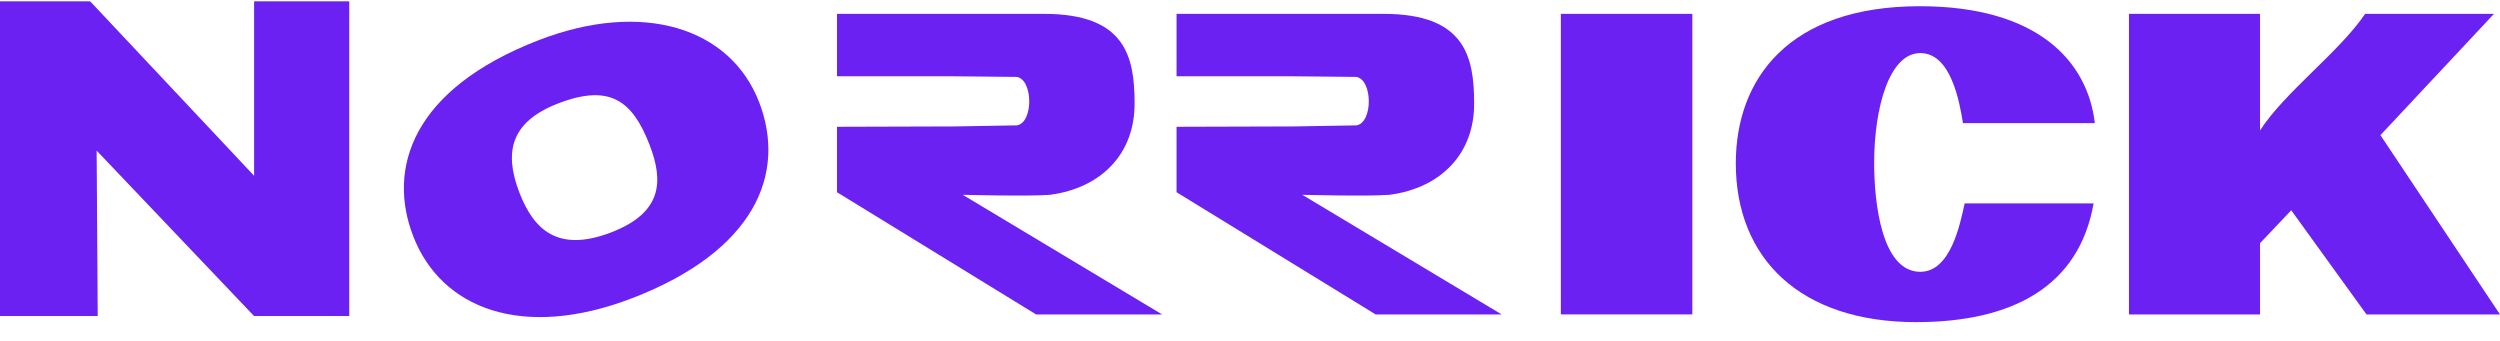
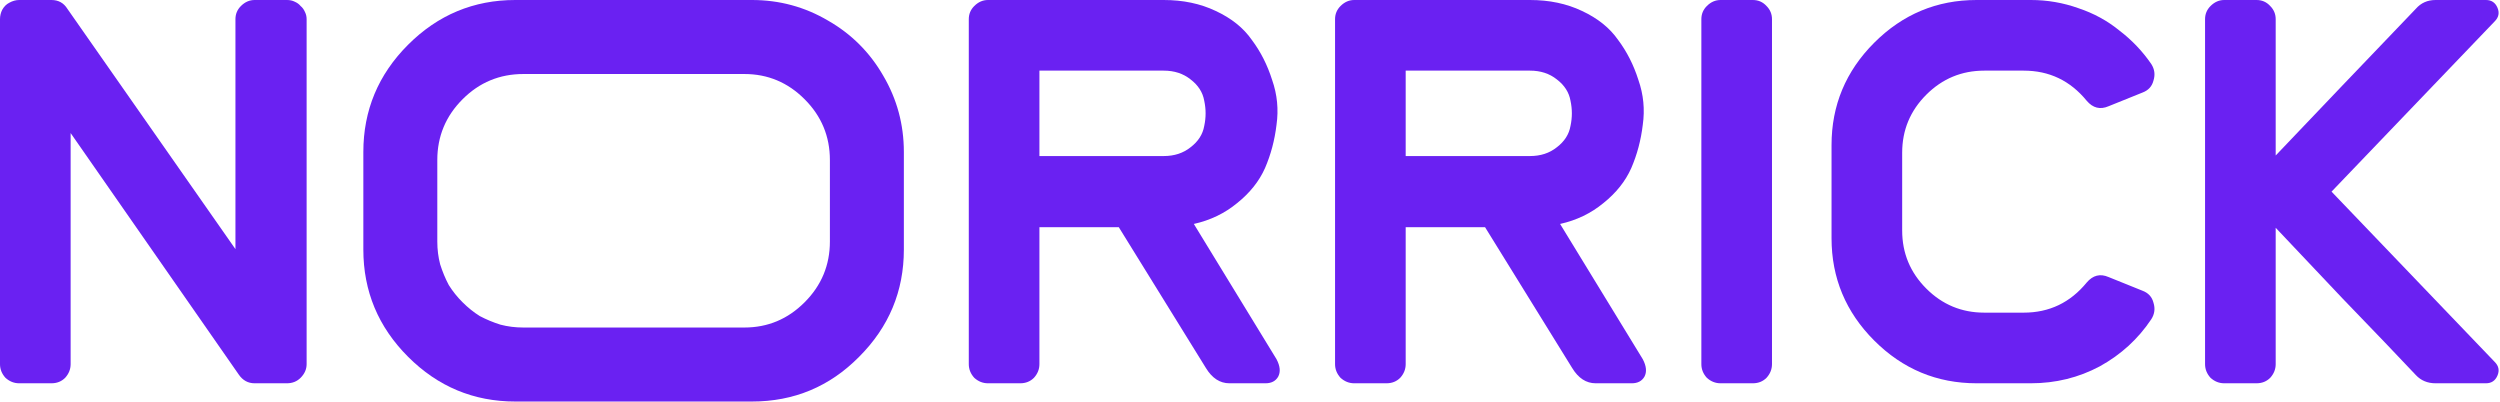
- <svg xmlns="http://www.w3.org/2000/svg" viewBox="0 0 281.18 38.31" fill="#6a21f2">
-   <path d="M39.28 0.15L39.28 35.54L28.57 35.54L10.87 16.94L10.99 35.54L0.00 35.54L0.00 0.15L10.14 0.15L10.77 0.82L28.58 19.77L28.58 0.15L39.28 0.15Z" />
-   <path d="M58.42 21.67C60.07 25.95 62.84 28.41 68.76 26.13C74.55 23.89 74.62 20.34 73.06 16.29C71.16 11.39 68.64 9.37 62.79 11.63C57.52 13.66 56.62 17.00 58.42 21.67ZM85.38 11.49C88.49 19.54 84.89 28.22 71.14 33.52C58.73 38.31 49.60 34.68 46.47 26.55C43.54 18.97 46.32 10.03 60.61 4.51C72.30 0.00 82.15 3.12 85.38 11.49Z" />
-   <path d="M118.10 21.91C123.92 21.13 127.61 17.26 127.61 11.67C127.61 6.38 126.60 1.56 117.43 1.56L94.14 1.56L94.14 8.58L107.19 8.58L114.34 8.65C116.21 8.93 116.25 13.76 114.39 14.10L107.43 14.22L94.14 14.26L94.14 21.62L116.54 35.37L130.71 35.37L108.28 21.91C108.28 21.91 115.68 22.10 118.10 21.91Z" />
-   <path d="M156.29 21.91C162.11 21.13 165.80 17.26 165.80 11.67C165.80 6.38 164.79 1.56 155.62 1.56L132.33 1.56L132.33 8.58L145.38 8.58L152.53 8.65C154.40 8.93 154.44 13.76 152.58 14.10L145.62 14.22L132.33 14.26L132.33 21.62L154.73 35.37L168.90 35.37L146.47 21.91C146.47 21.91 153.87 22.10 156.29 21.91Z" />
-   <path d="M175.55 1.56H190.34V35.36H175.55Z" />
-   <path d="M235.47 22.88C233.84 32.15 226.44 36.23 215.50 36.23C202.48 36.23 195.23 29.07 195.23 18.37C195.23 8.91 201.14 0.70 215.93 0.70C229.18 0.70 234.80 6.89 235.61 13.85L220.78 13.85C220.39 11.45 219.43 5.97 215.98 5.97C212.47 5.97 210.79 12.17 210.79 18.32C210.79 22.74 211.61 30.57 215.98 30.57C219.38 30.57 220.44 25.28 220.97 22.88L235.47 22.88Z" />
-   <path d="M239.45 1.56L254.19 1.56L254.19 14.67C256.98 10.35 263.08 5.88 266.01 1.56L280.50 1.56L267.73 15.20L281.18 35.37L266.17 35.37L257.70 23.65L254.19 27.35L254.19 35.37L239.45 35.37L239.45 1.56Z" />
+ <svg xmlns="http://www.w3.org/2000/svg" viewBox="0 0 54.79 8.8" fill="#6a21f2">
+   <path d="M0.42 0H1.128C1.28 0 1.396 0.064 1.476 0.192L5.16 5.46V0.42C5.16 0.308 5.2 0.212 5.28 0.132C5.368 0.044 5.468 0 5.58 0H6.288C6.352 0 6.408 0.012 6.456 0.036C6.512 0.06 6.556 0.092 6.588 0.132C6.628 0.164 6.66 0.208 6.684 0.264C6.708 0.312 6.72 0.364 6.72 0.42V7.98C6.72 8.092 6.676 8.192 6.588 8.28C6.508 8.36 6.408 8.4 6.288 8.4H5.58C5.436 8.4 5.32 8.336 5.232 8.208L1.548 2.916V7.98C1.548 8.092 1.508 8.192 1.428 8.28C1.348 8.36 1.248 8.4 1.128 8.4H0.42C0.308 8.4 0.208 8.36 0.12 8.28C0.04 8.192 0 8.092 0 7.98V0.42C0 0.348 0.016 0.28 0.048 0.216C0.088 0.144 0.14 0.092 0.204 0.06C0.276 0.02 0.348 0 0.42 0Z" />
+   <path d="M16.478 0C17.081 0 17.639 0.151 18.15 0.453C18.661 0.746 19.063 1.148 19.357 1.659C19.658 2.171 19.809 2.728 19.809 3.331V5.469C19.809 6.382 19.482 7.166 18.829 7.819C18.183 8.473 17.4 8.8 16.478 8.8H11.294C10.381 8.8 9.597 8.473 8.943 7.819C8.29 7.166 7.963 6.382 7.963 5.469V3.331C7.963 2.418 8.29 1.634 8.943 0.981C9.597 0.327 10.381 0 11.294 0H16.478ZM18.188 5.293V3.507C18.188 2.988 18.003 2.544 17.634 2.175C17.266 1.806 16.826 1.622 16.314 1.622H11.47C10.951 1.622 10.506 1.806 10.138 2.175C9.769 2.544 9.584 2.988 9.584 3.507V5.293C9.584 5.469 9.605 5.636 9.647 5.795C9.698 5.955 9.76 6.106 9.836 6.248C9.92 6.382 10.02 6.508 10.138 6.625C10.255 6.742 10.381 6.843 10.515 6.927C10.657 7.002 10.808 7.065 10.967 7.115C11.127 7.157 11.294 7.178 11.47 7.178H16.314C16.826 7.178 17.266 6.994 17.634 6.625C18.003 6.256 18.188 5.812 18.188 5.293Z" />
+   <path d="M25.504 1.548H22.78V3.42H25.504C25.736 3.42 25.932 3.356 26.092 3.228C26.26 3.1 26.36 2.944 26.392 2.76C26.432 2.576 26.432 2.392 26.392 2.208C26.36 2.024 26.26 1.868 26.092 1.74C25.932 1.612 25.736 1.548 25.504 1.548ZM21.232 0.42C21.232 0.308 21.272 0.212 21.352 0.132C21.44 0.044 21.54 0 21.652 0H25.504C25.928 0 26.308 0.08 26.644 0.24C26.988 0.4 27.252 0.612 27.436 0.876C27.628 1.132 27.776 1.424 27.88 1.752C27.992 2.072 28.024 2.4 27.976 2.736C27.936 3.072 27.852 3.388 27.724 3.684C27.596 3.972 27.392 4.228 27.112 4.452C26.84 4.676 26.524 4.828 26.164 4.908L27.976 7.872C28.056 8.024 28.068 8.152 28.012 8.256C27.956 8.352 27.864 8.4 27.736 8.4H26.944C26.736 8.4 26.564 8.288 26.428 8.064L24.52 4.98H22.78V7.98C22.78 8.092 22.74 8.192 22.66 8.28C22.58 8.36 22.48 8.4 22.36 8.4H21.652C21.54 8.4 21.44 8.36 21.352 8.28C21.272 8.192 21.232 8.092 21.232 7.98V0.42Z" />
+   <path d="M33.531 1.548H30.807V3.42H33.531C33.763 3.42 33.959 3.356 34.119 3.228C34.287 3.1 34.387 2.944 34.419 2.76C34.459 2.576 34.459 2.392 34.419 2.208C34.387 2.024 34.287 1.868 34.119 1.74C33.959 1.612 33.763 1.548 33.531 1.548ZM29.259 0.42C29.259 0.308 29.299 0.212 29.379 0.132C29.467 0.044 29.567 0 29.679 0H33.531C33.955 0 34.335 0.08 34.671 0.24C35.015 0.4 35.279 0.612 35.463 0.876C35.655 1.132 35.803 1.424 35.907 1.752C36.019 2.072 36.051 2.4 36.003 2.736C35.963 3.072 35.879 3.388 35.751 3.684C35.623 3.972 35.419 4.228 35.139 4.452C34.867 4.676 34.551 4.828 34.191 4.908L36.003 7.872C36.083 8.024 36.095 8.152 36.039 8.256C35.983 8.352 35.891 8.4 35.763 8.4H34.971C34.763 8.4 34.591 8.288 34.455 8.064L32.547 4.98H30.807V7.98C30.807 8.092 30.767 8.192 30.687 8.28C30.607 8.36 30.507 8.4 30.387 8.4H29.679C29.567 8.4 29.467 8.36 29.379 8.28C29.299 8.192 29.259 8.092 29.259 7.98V0.42Z" />
+   <path d="M37.707 0H38.415C38.535 0 38.635 0.044 38.715 0.132C38.795 0.212 38.835 0.308 38.835 0.42V7.98C38.835 8.092 38.795 8.192 38.715 8.28C38.635 8.36 38.535 8.4 38.415 8.4H37.707C37.595 8.4 37.495 8.36 37.407 8.28C37.327 8.192 37.287 8.092 37.287 7.98V0.42C37.287 0.308 37.327 0.212 37.407 0.132C37.495 0.044 37.595 0 37.707 0Z" />
+   <path d="M43.32 0H44.508C44.868 0 45.216 0.06 45.552 0.18C45.888 0.292 46.188 0.456 46.452 0.672C46.724 0.88 46.956 1.124 47.148 1.404C47.22 1.516 47.236 1.636 47.196 1.764C47.164 1.892 47.084 1.98 46.956 2.028L46.212 2.328C46.028 2.408 45.868 2.368 45.732 2.208C45.372 1.768 44.912 1.548 44.352 1.548H43.488C42.992 1.548 42.568 1.724 42.216 2.076C41.864 2.428 41.688 2.852 41.688 3.348V5.052C41.688 5.548 41.864 5.972 42.216 6.324C42.568 6.676 42.992 6.852 43.488 6.852H44.352C44.912 6.852 45.372 6.632 45.732 6.192C45.868 6.032 46.028 5.992 46.212 6.072L46.956 6.372C47.084 6.42 47.164 6.508 47.196 6.636C47.236 6.764 47.22 6.884 47.148 6.996C46.86 7.428 46.484 7.772 46.02 8.028C45.556 8.276 45.052 8.4 44.508 8.4H43.32C42.448 8.4 41.7 8.088 41.076 7.464C40.452 6.84 40.14 6.092 40.14 5.22V3.18C40.14 2.308 40.452 1.56 41.076 0.936C41.7 0.312 42.448 0 43.32 0Z" />
+   <path d="M48.746 0H49.454C49.574 0 49.674 0.044 49.754 0.132C49.834 0.212 49.874 0.308 49.874 0.42V3.408C50.162 3.104 50.65 2.592 51.338 1.872C52.034 1.144 52.57 0.584 52.946 0.192C53.058 0.064 53.202 0 53.378 0H54.482C54.602 0 54.686 0.056 54.734 0.168C54.782 0.28 54.762 0.38 54.674 0.468L51.098 4.2L54.674 7.932C54.762 8.02 54.782 8.12 54.734 8.232C54.686 8.344 54.602 8.4 54.482 8.4H53.378C53.202 8.4 53.058 8.34 52.946 8.22C52.57 7.82 52.034 7.26 51.338 6.54C50.65 5.812 50.162 5.296 49.874 4.992V7.98C49.874 8.092 49.834 8.192 49.754 8.28C49.674 8.36 49.574 8.4 49.454 8.4H48.746C48.634 8.4 48.534 8.36 48.446 8.28C48.366 8.192 48.326 8.092 48.326 7.98V0.42C48.326 0.308 48.366 0.212 48.446 0.132C48.534 0.044 48.634 0 48.746 0Z" />
</svg>
